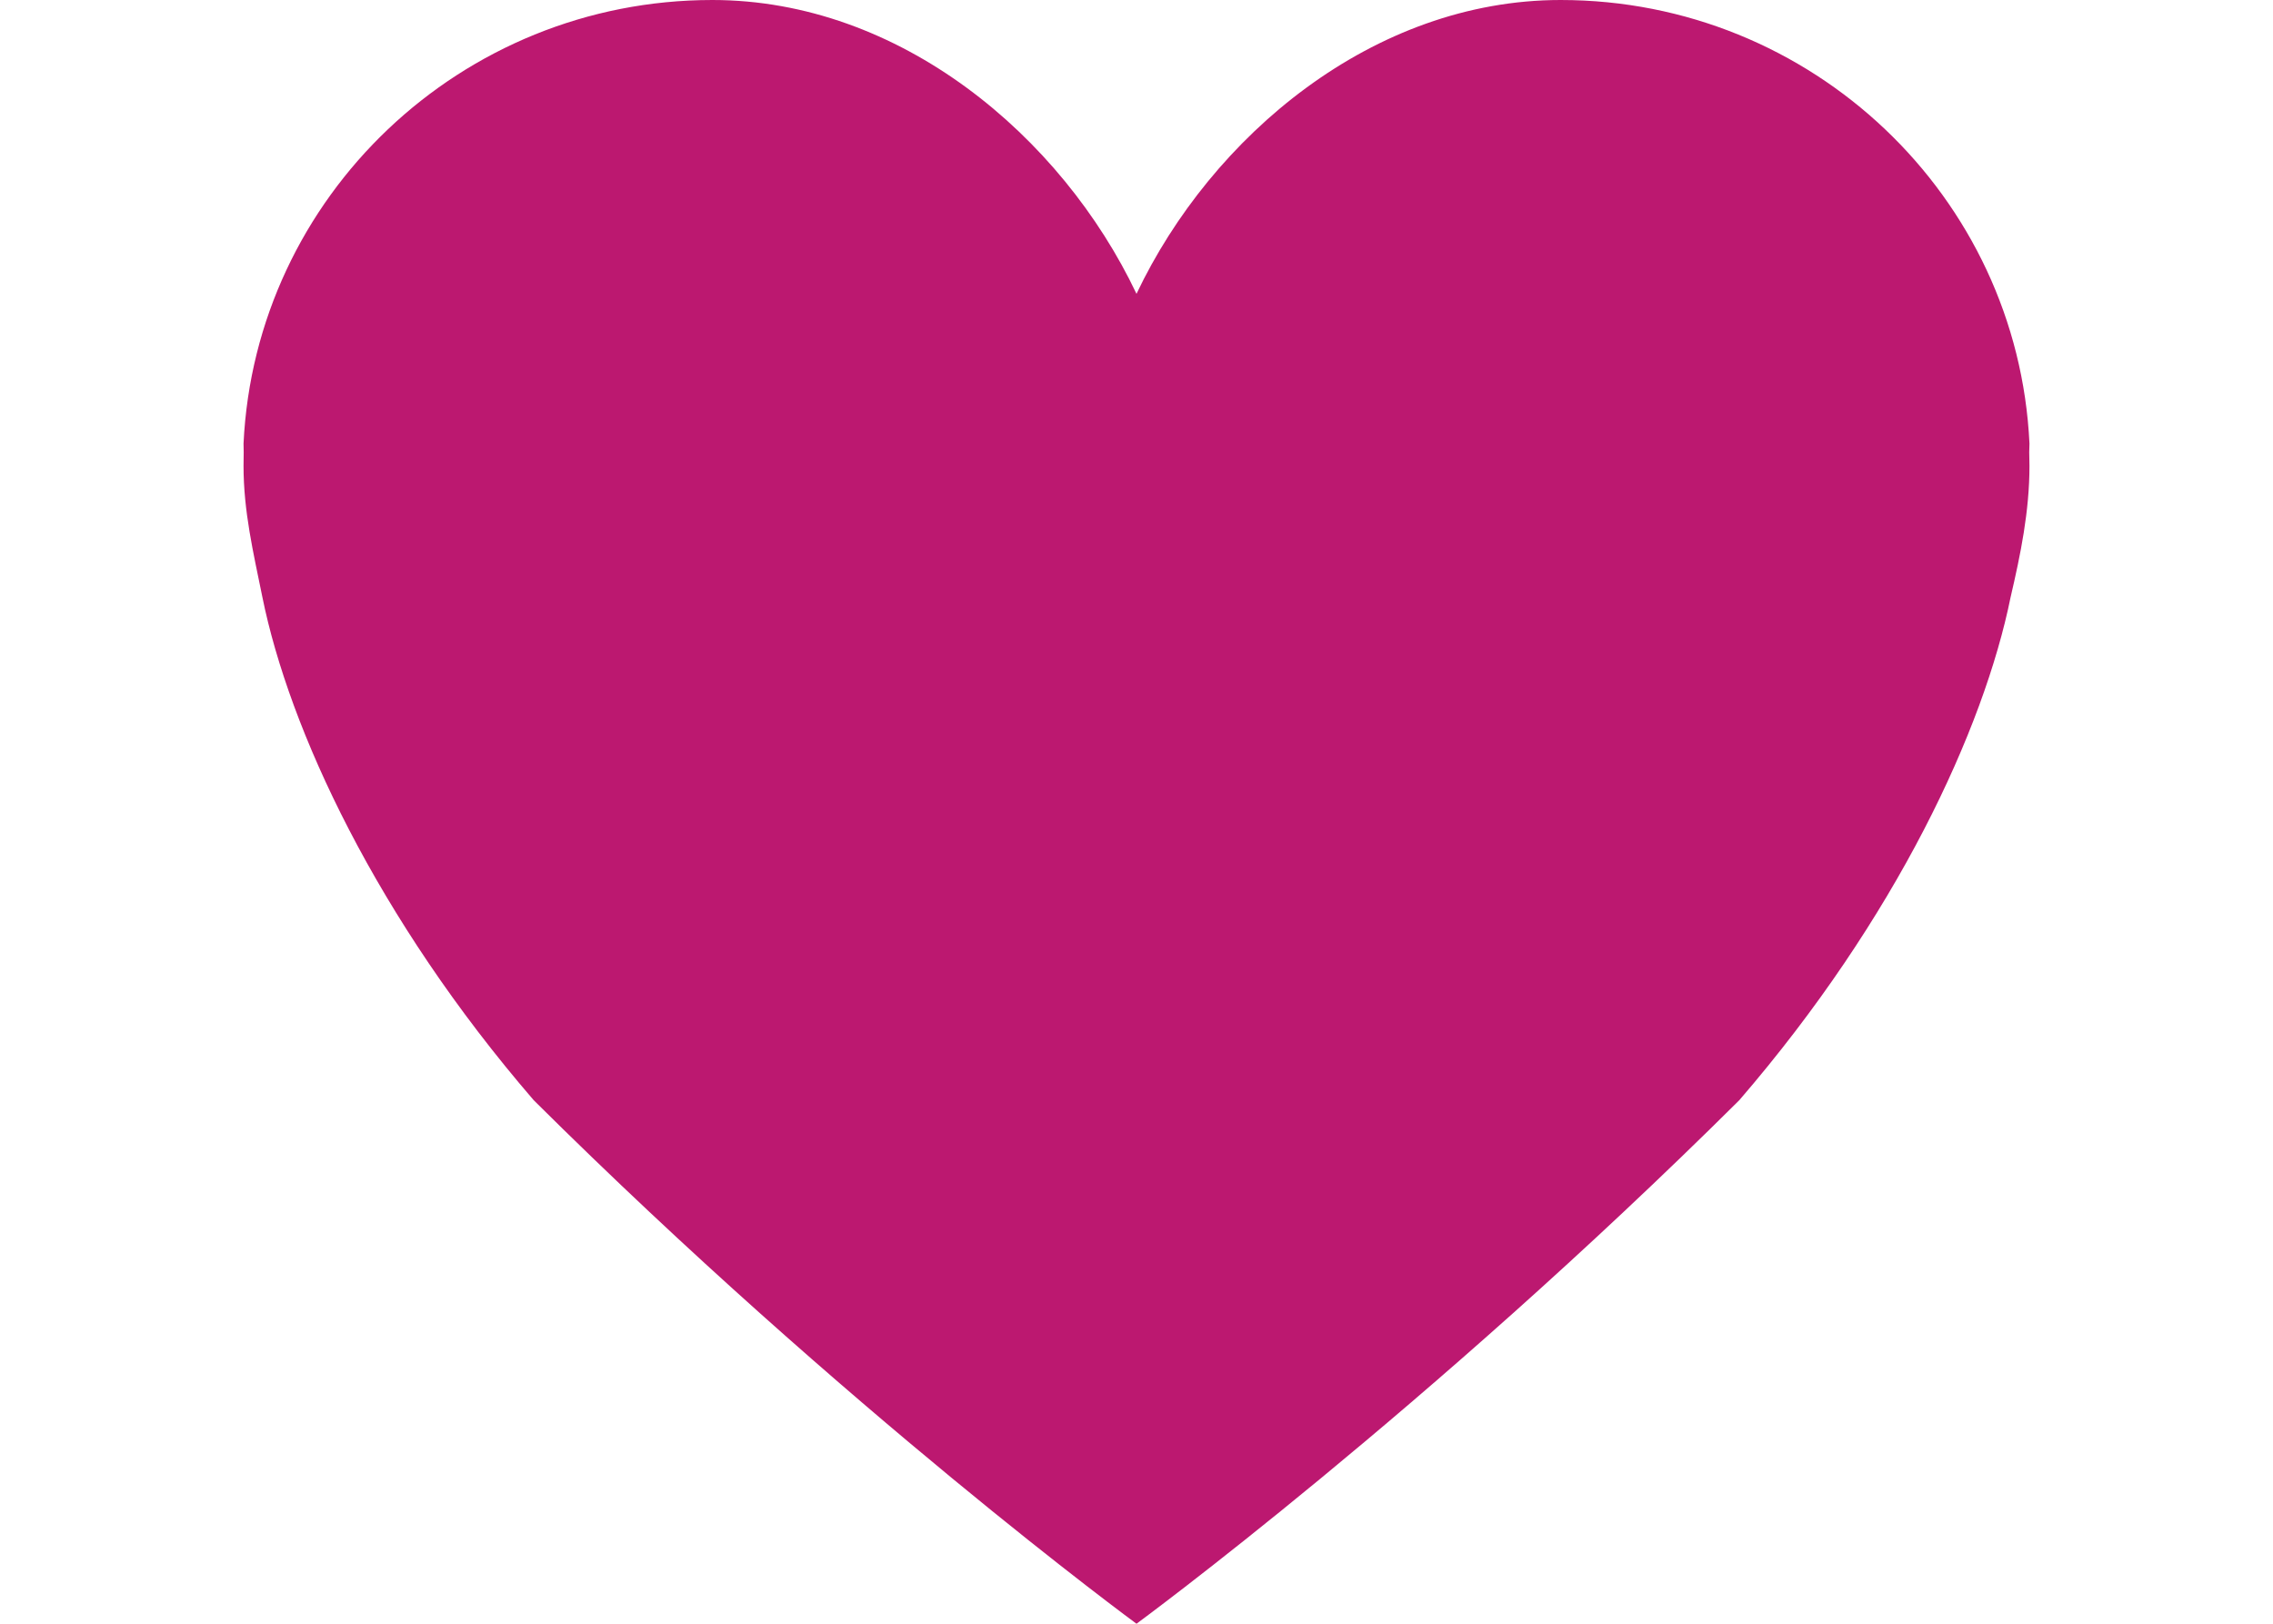
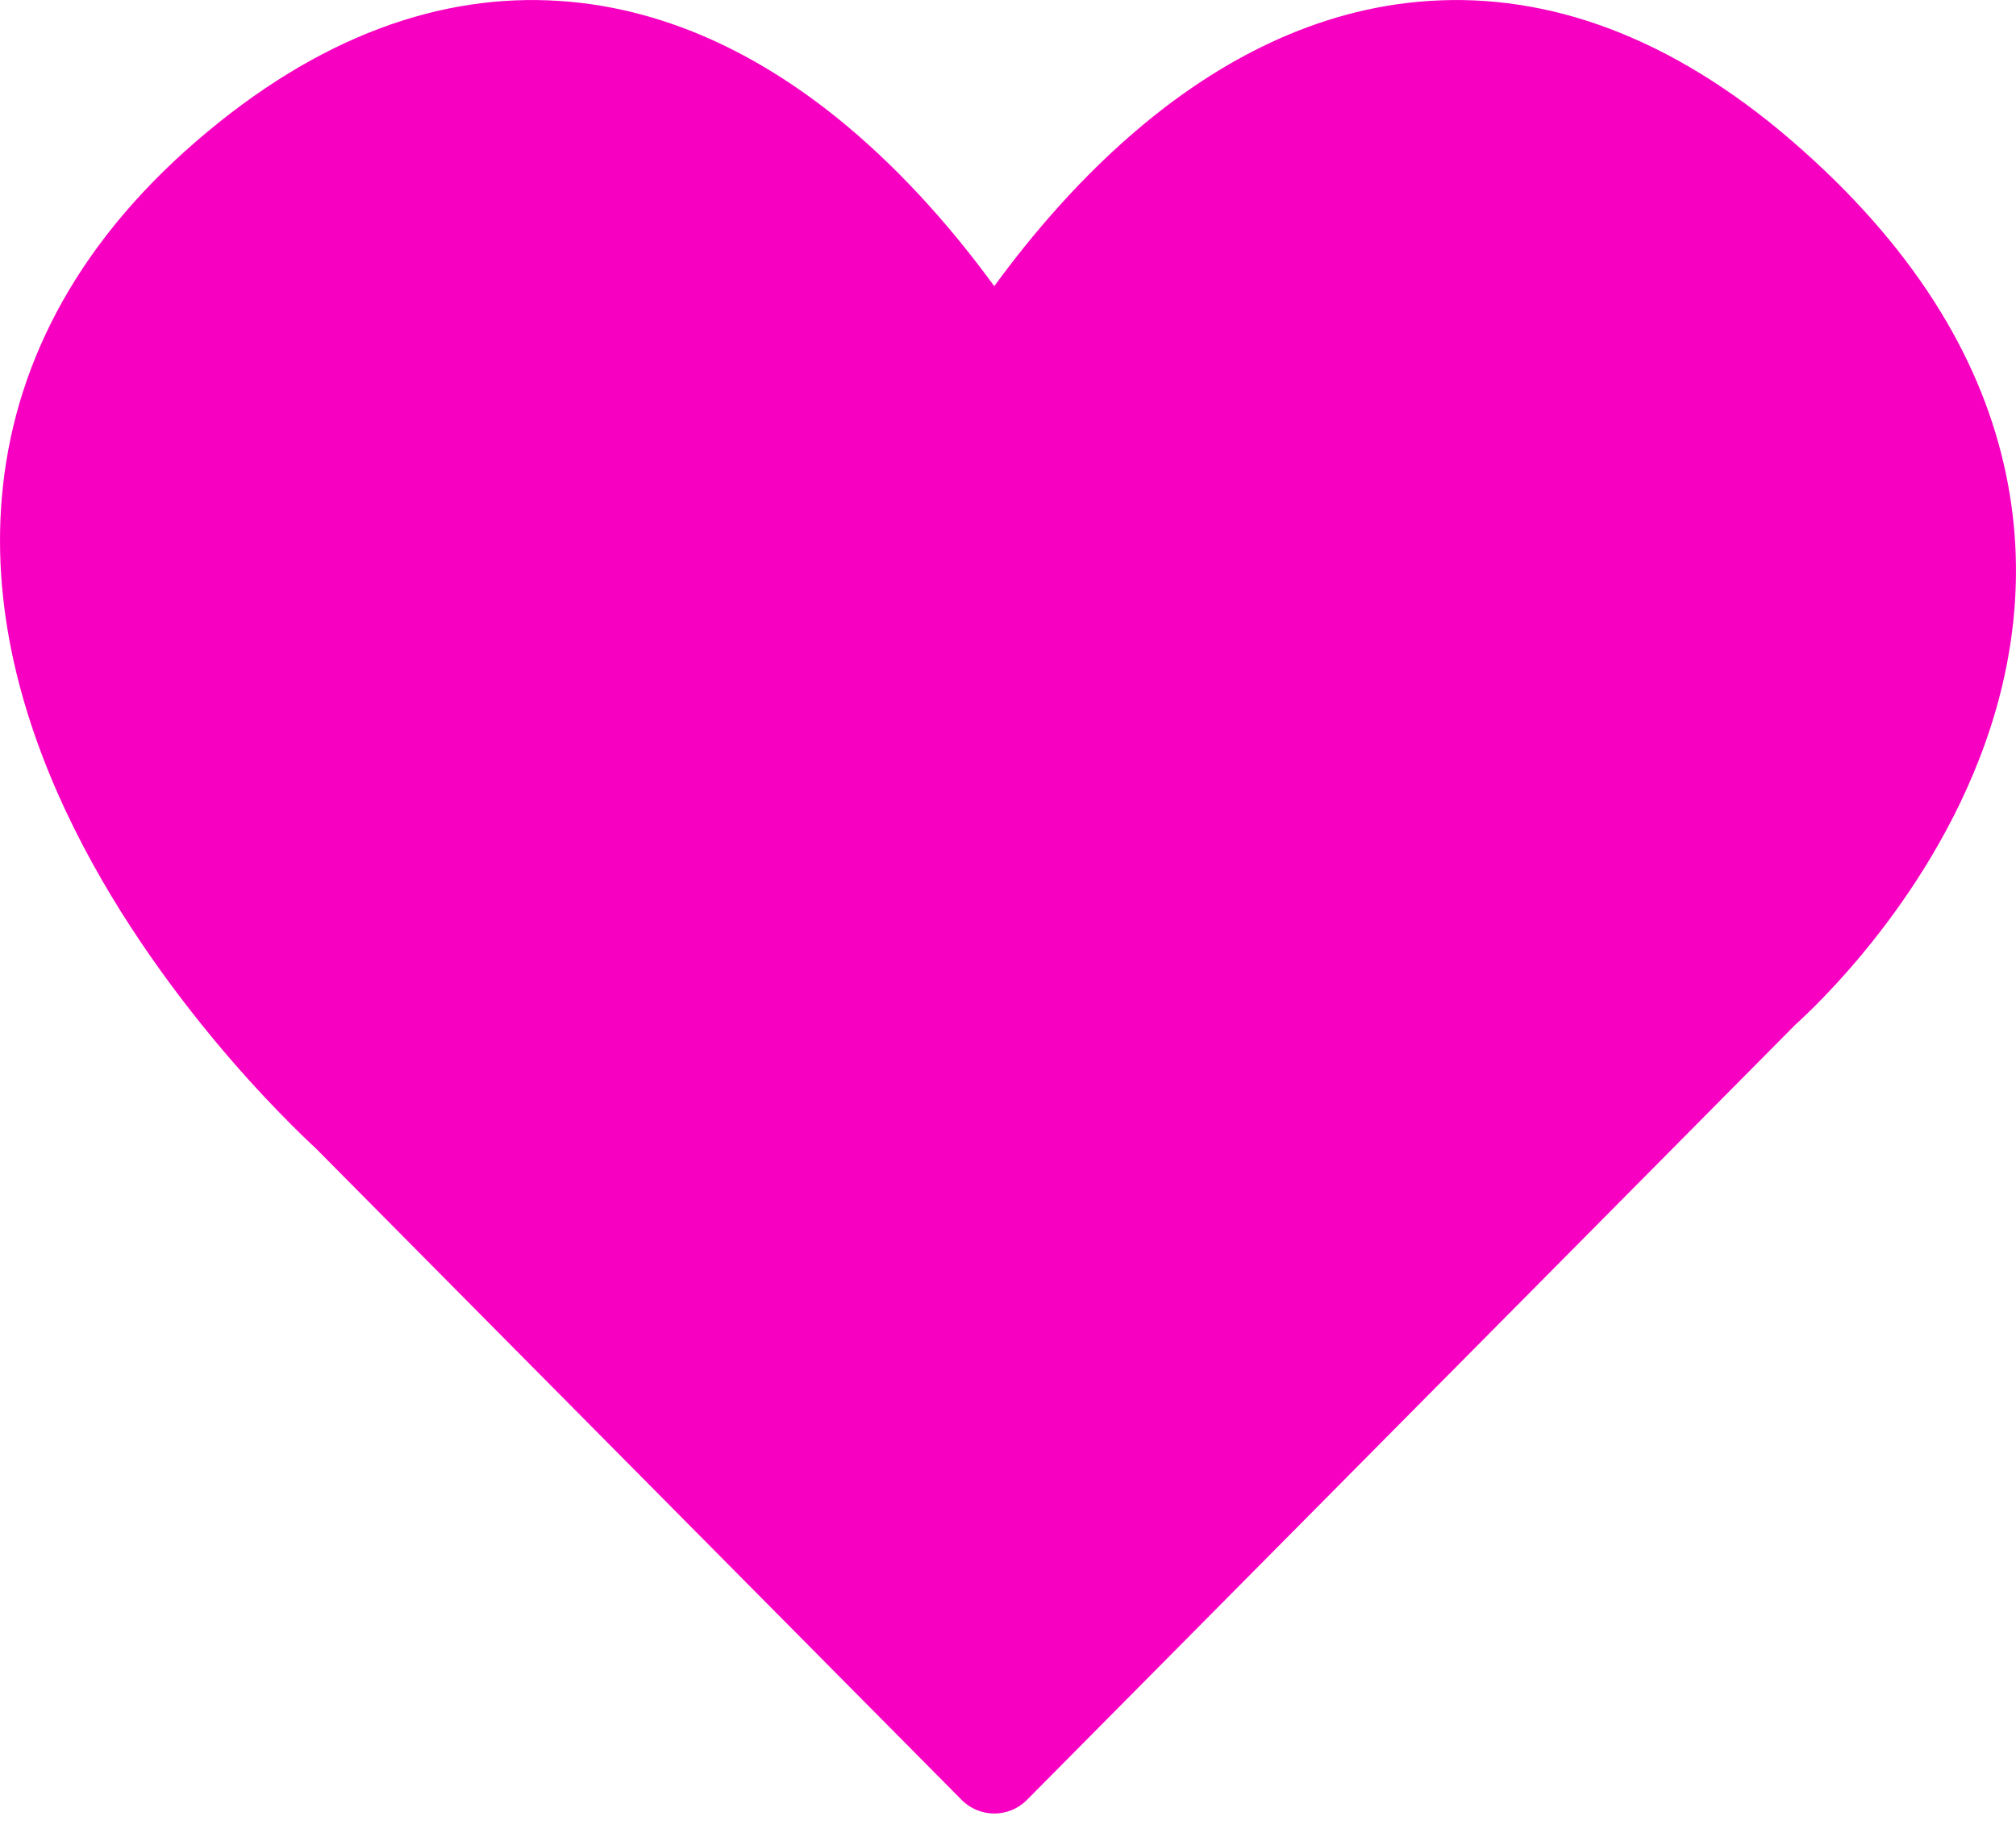
- <svg xmlns="http://www.w3.org/2000/svg" width="28" height="20" viewBox="0 0 28 20" fill="none">
-   <path d="M6.575 13.552C10.425 17.377 14 20 14 20C14 20 17.575 17.377 21.425 13.552C23.363 11.306 24.438 8.981 24.768 7.354C24.89 6.831 25 6.299 25 5.738C25 5.681 24.999 5.625 24.997 5.569C25 5.5 25 5.464 25 5.464C24.857 2.422 22.322 0 19.225 0C16.916 0 14.924 1.674 14 3.619C13.076 1.674 11.084 0 8.775 0C5.678 0 3.144 2.422 3 5.464C3 5.464 3 5.5 3.002 5.569C3.001 5.625 3 5.681 3 5.738C3 6.299 3.12 6.803 3.232 7.354C3.562 8.981 4.637 11.306 6.575 13.552Z" fill="#BC1870" />
+ <svg xmlns="http://www.w3.org/2000/svg" width="22" height="20" viewBox="0 0 22 20" fill="none">
+   <path fill-rule="evenodd" clip-rule="evenodd" d="M3.444 12.529L3.443 12.528C3.429 12.515 3.409 12.496 3.384 12.473C3.334 12.426 3.264 12.359 3.179 12.273C3.008 12.102 2.773 11.857 2.508 11.55C1.983 10.94 1.317 10.064 0.805 9.031C0.295 8.002 -0.096 6.751 0.021 5.419C0.14 4.053 0.784 2.715 2.141 1.542C3.475 0.389 4.816 -0.074 6.101 0.01C7.359 0.091 8.415 0.687 9.225 1.36C9.898 1.92 10.445 2.567 10.85 3.123C11.256 2.567 11.802 1.92 12.476 1.36C13.286 0.687 14.341 0.091 15.599 0.01C16.885 -0.074 18.226 0.389 19.56 1.542C20.864 2.67 21.59 3.864 21.867 5.066C22.144 6.263 21.954 7.364 21.605 8.267C21.259 9.164 20.749 9.894 20.339 10.39C20.132 10.641 19.944 10.84 19.806 10.978C19.736 11.047 19.679 11.102 19.637 11.141C19.62 11.156 19.606 11.169 19.594 11.18L11.206 19.642C11.01 19.839 10.691 19.839 10.495 19.642L3.444 12.529Z" fill="#F800C1" />
</svg>
